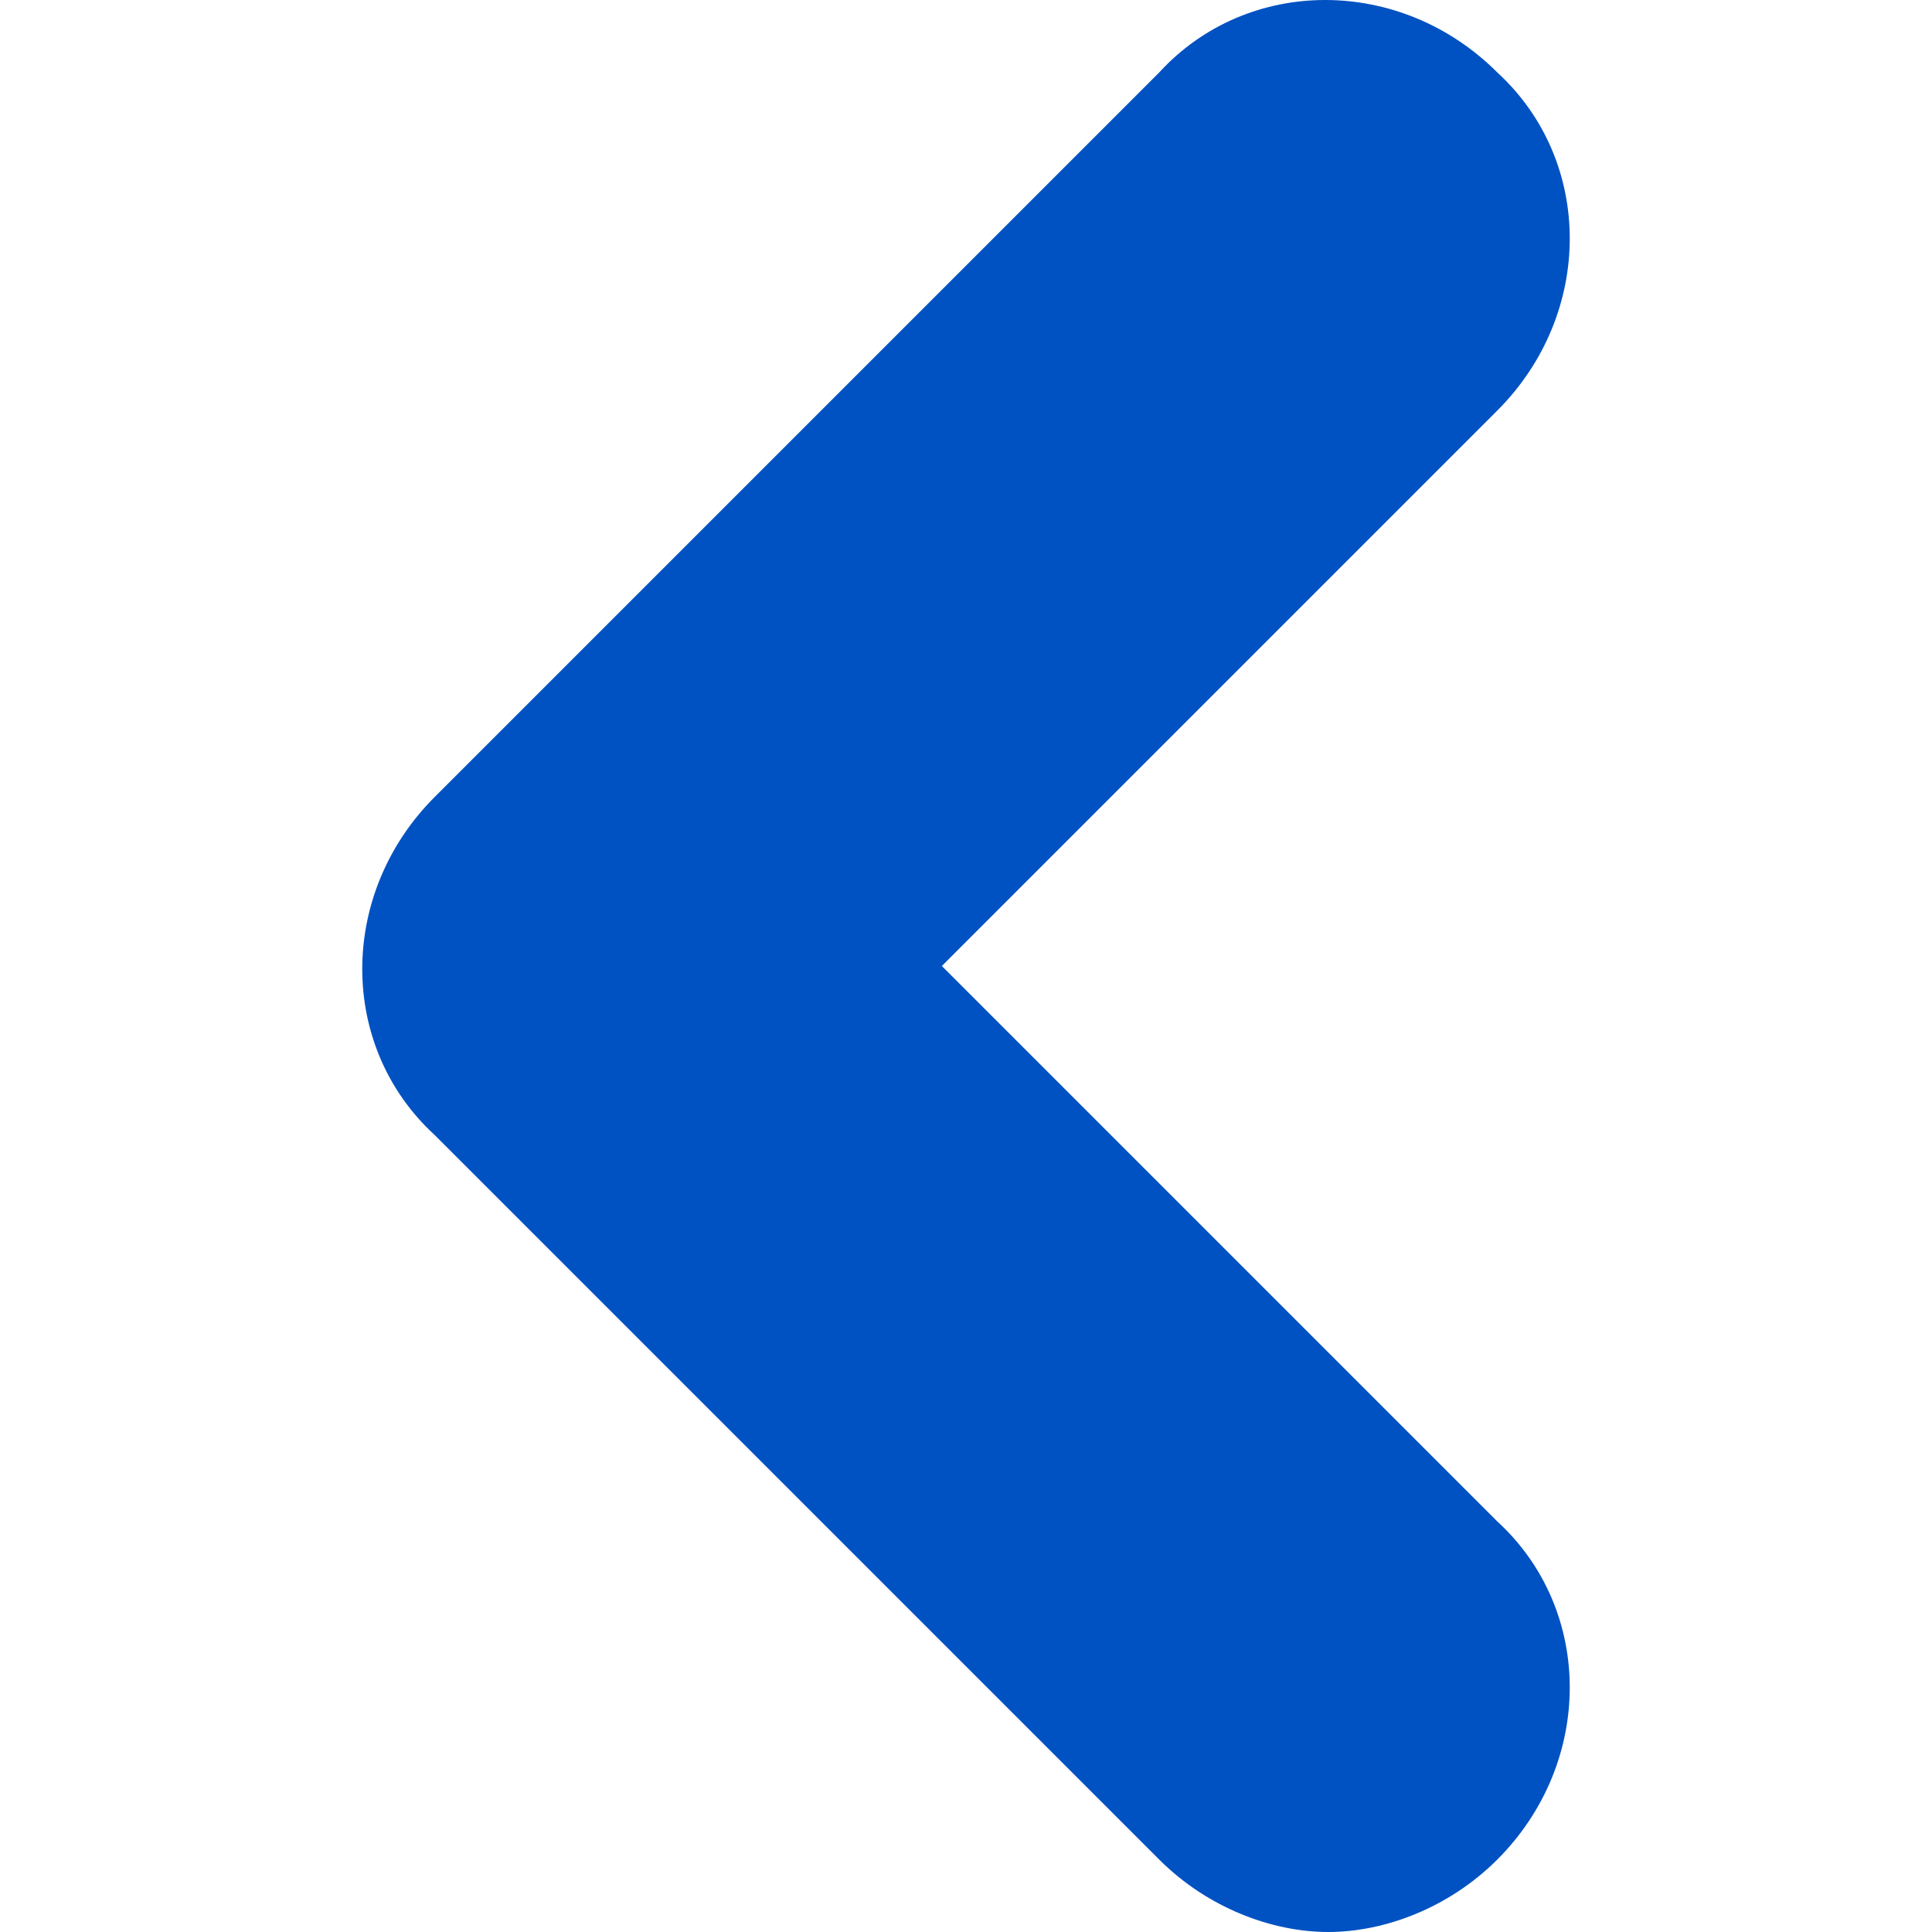
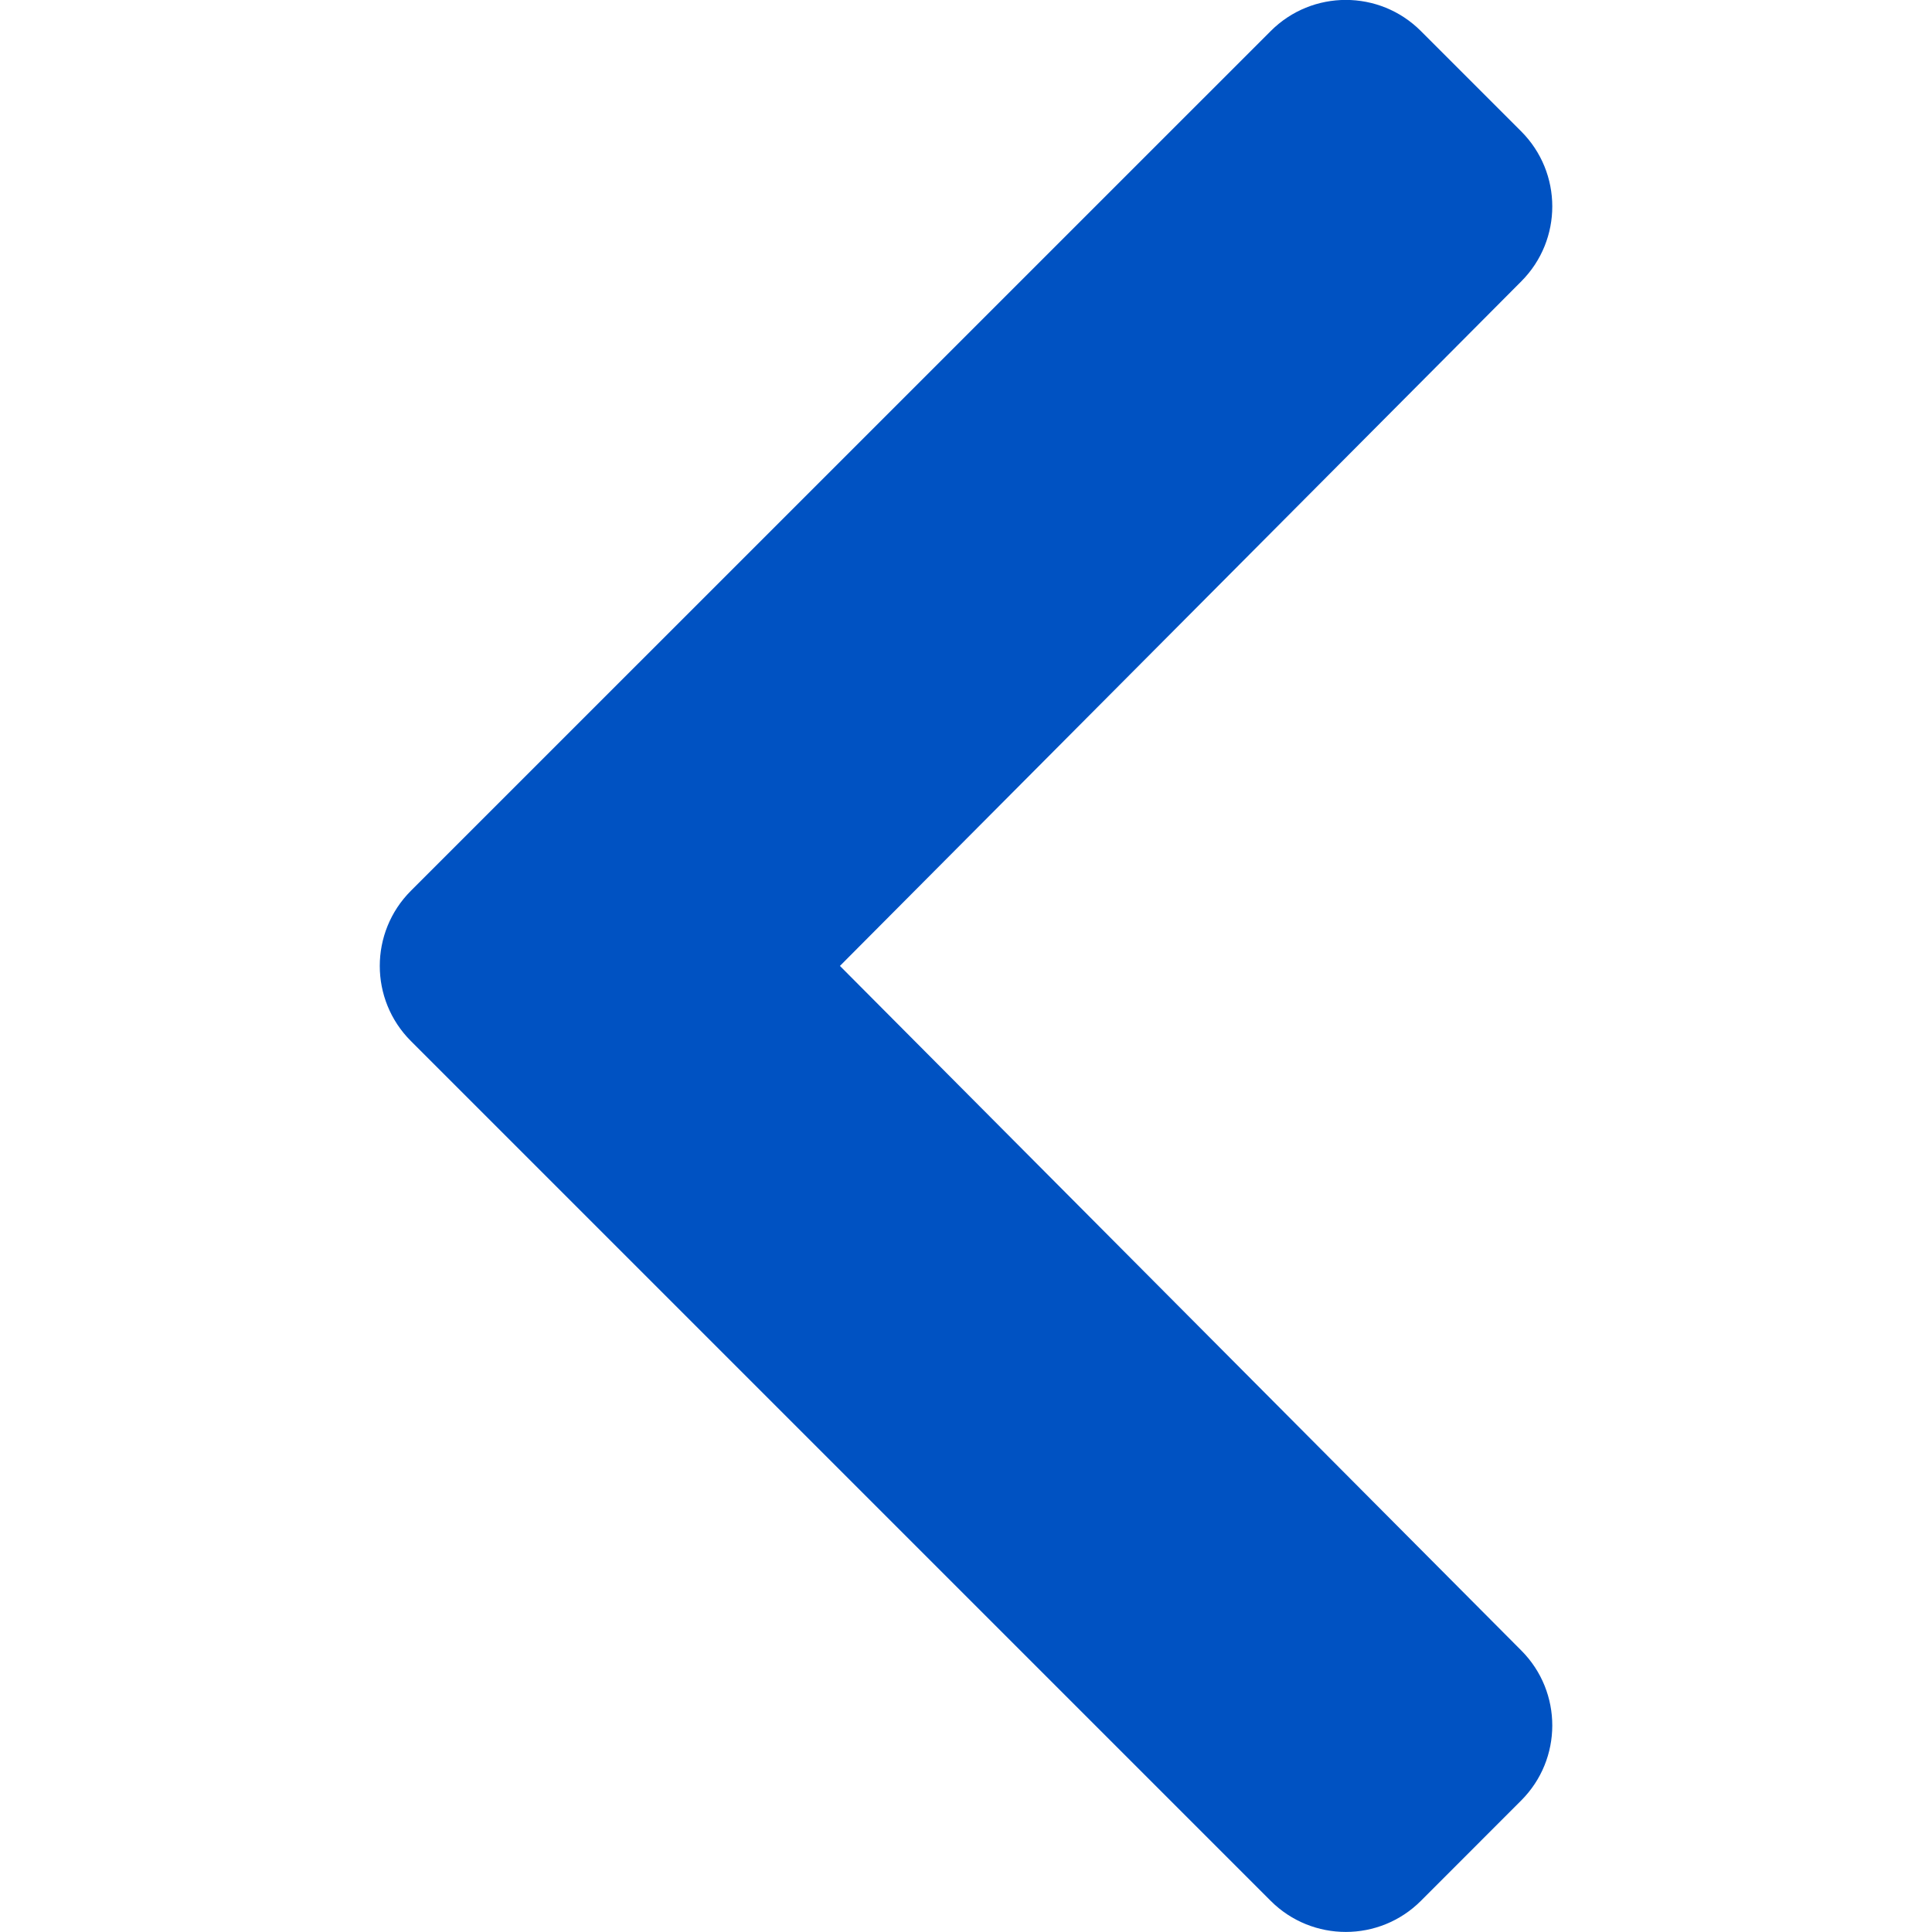
- <svg xmlns="http://www.w3.org/2000/svg" version="1.1" id="Layer_1" x="0px" y="0px" viewBox="0 0 24 24" style="enable-background:new 0 0 24 24;" xml:space="preserve">
-   <style type="text/css">
- 	.st0{fill-rule:evenodd;clip-rule:evenodd;fill:#0052C2;}
- 	.st1{fill:none;}
- </style>
-   <path class="st0" d="M11.7,12l6.9-6.9c1.2-1.2,1.2-3.1,0-4.2c-1.2-1.2-3.1-1.2-4.2,0l-9,9c-1.2,1.2-1.2,3.1,0,4.2l9,9  c0.6,0.6,1.4,0.9,2.1,0.9s1.5-0.3,2.1-0.9c1.2-1.2,1.2-3.1,0-4.2L11.7,12z" />
-   <rect class="st1" width="24" height="24" />
+ <svg xmlns="http://www.w3.org/2000/svg" viewBox="0 0 24 24" fill="none">
+   <path d="M5.104 11.066L15.785 0.386C16.3 -0.13 17.136 -0.13 17.651 0.386L18.896 1.631C19.411 2.146 19.412 2.979 18.899 3.494L10.434 11.999L18.899 20.504C19.412 21.019 19.411 21.853 18.896 22.367L17.651 23.613C17.136 24.128 16.3 24.128 15.785 23.613L5.104 12.932C4.589 12.417 4.589 11.582 5.104 11.066Z" fill="#0052C2" />
</svg>
